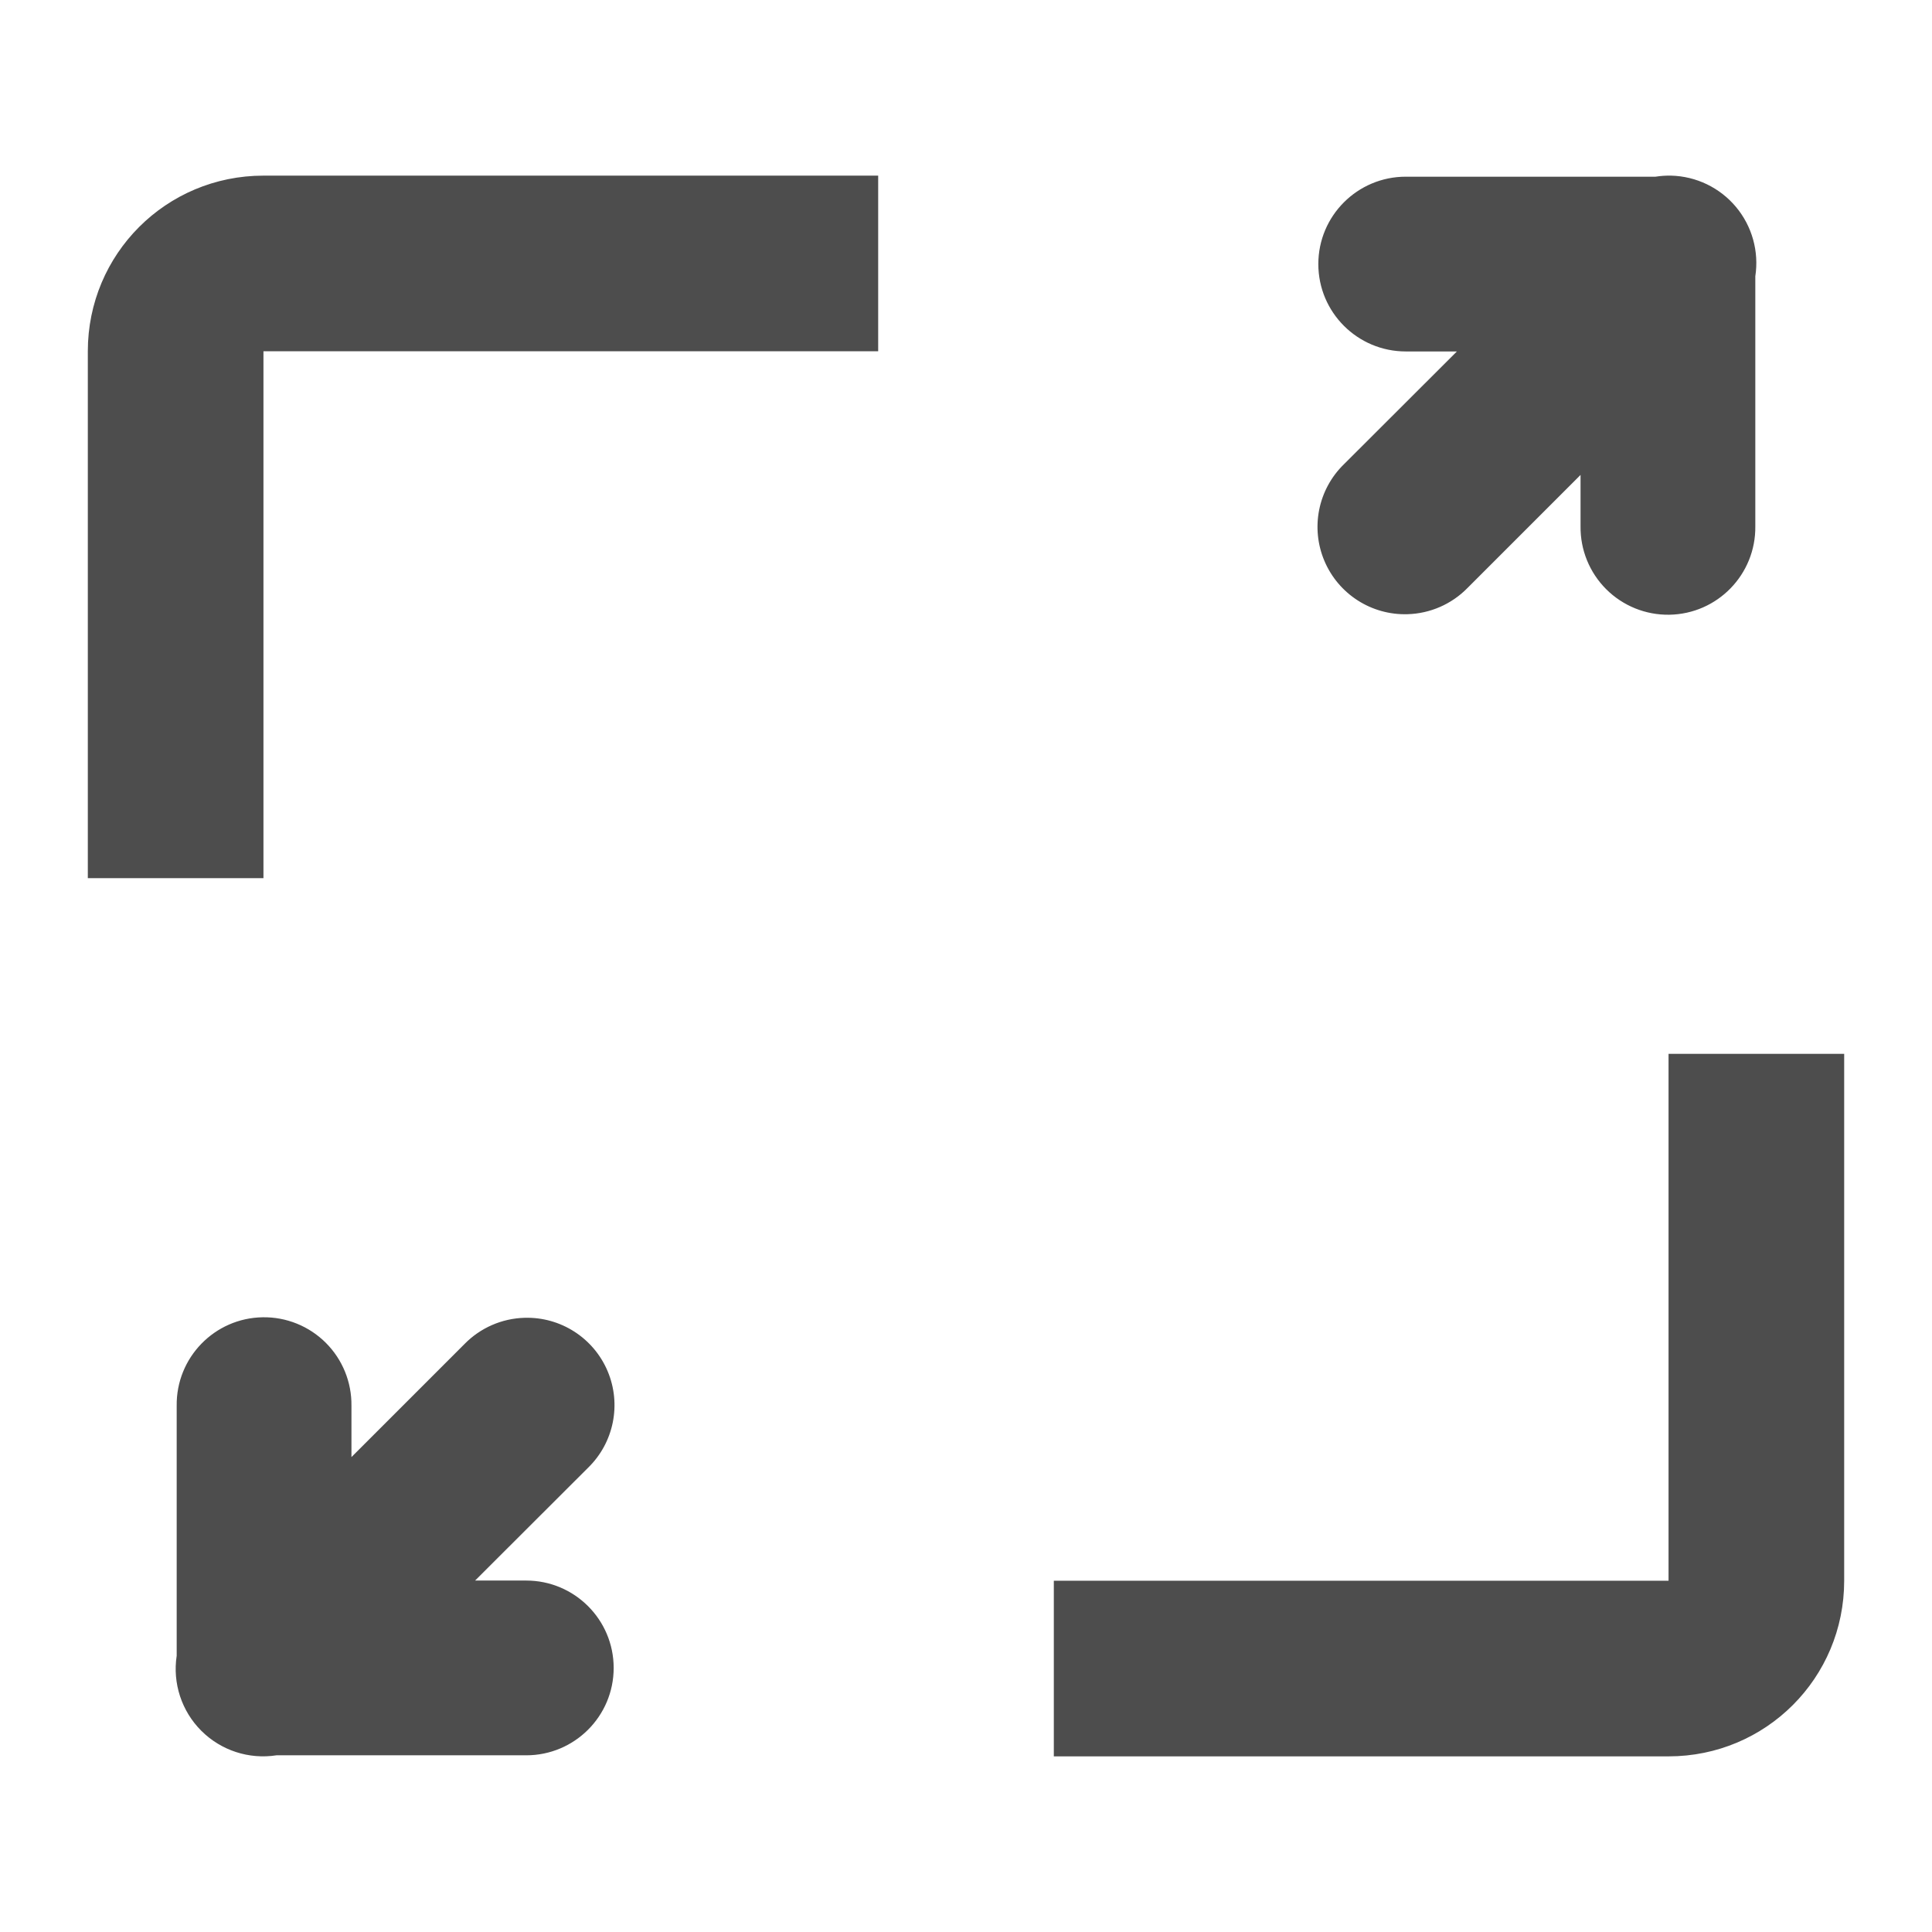
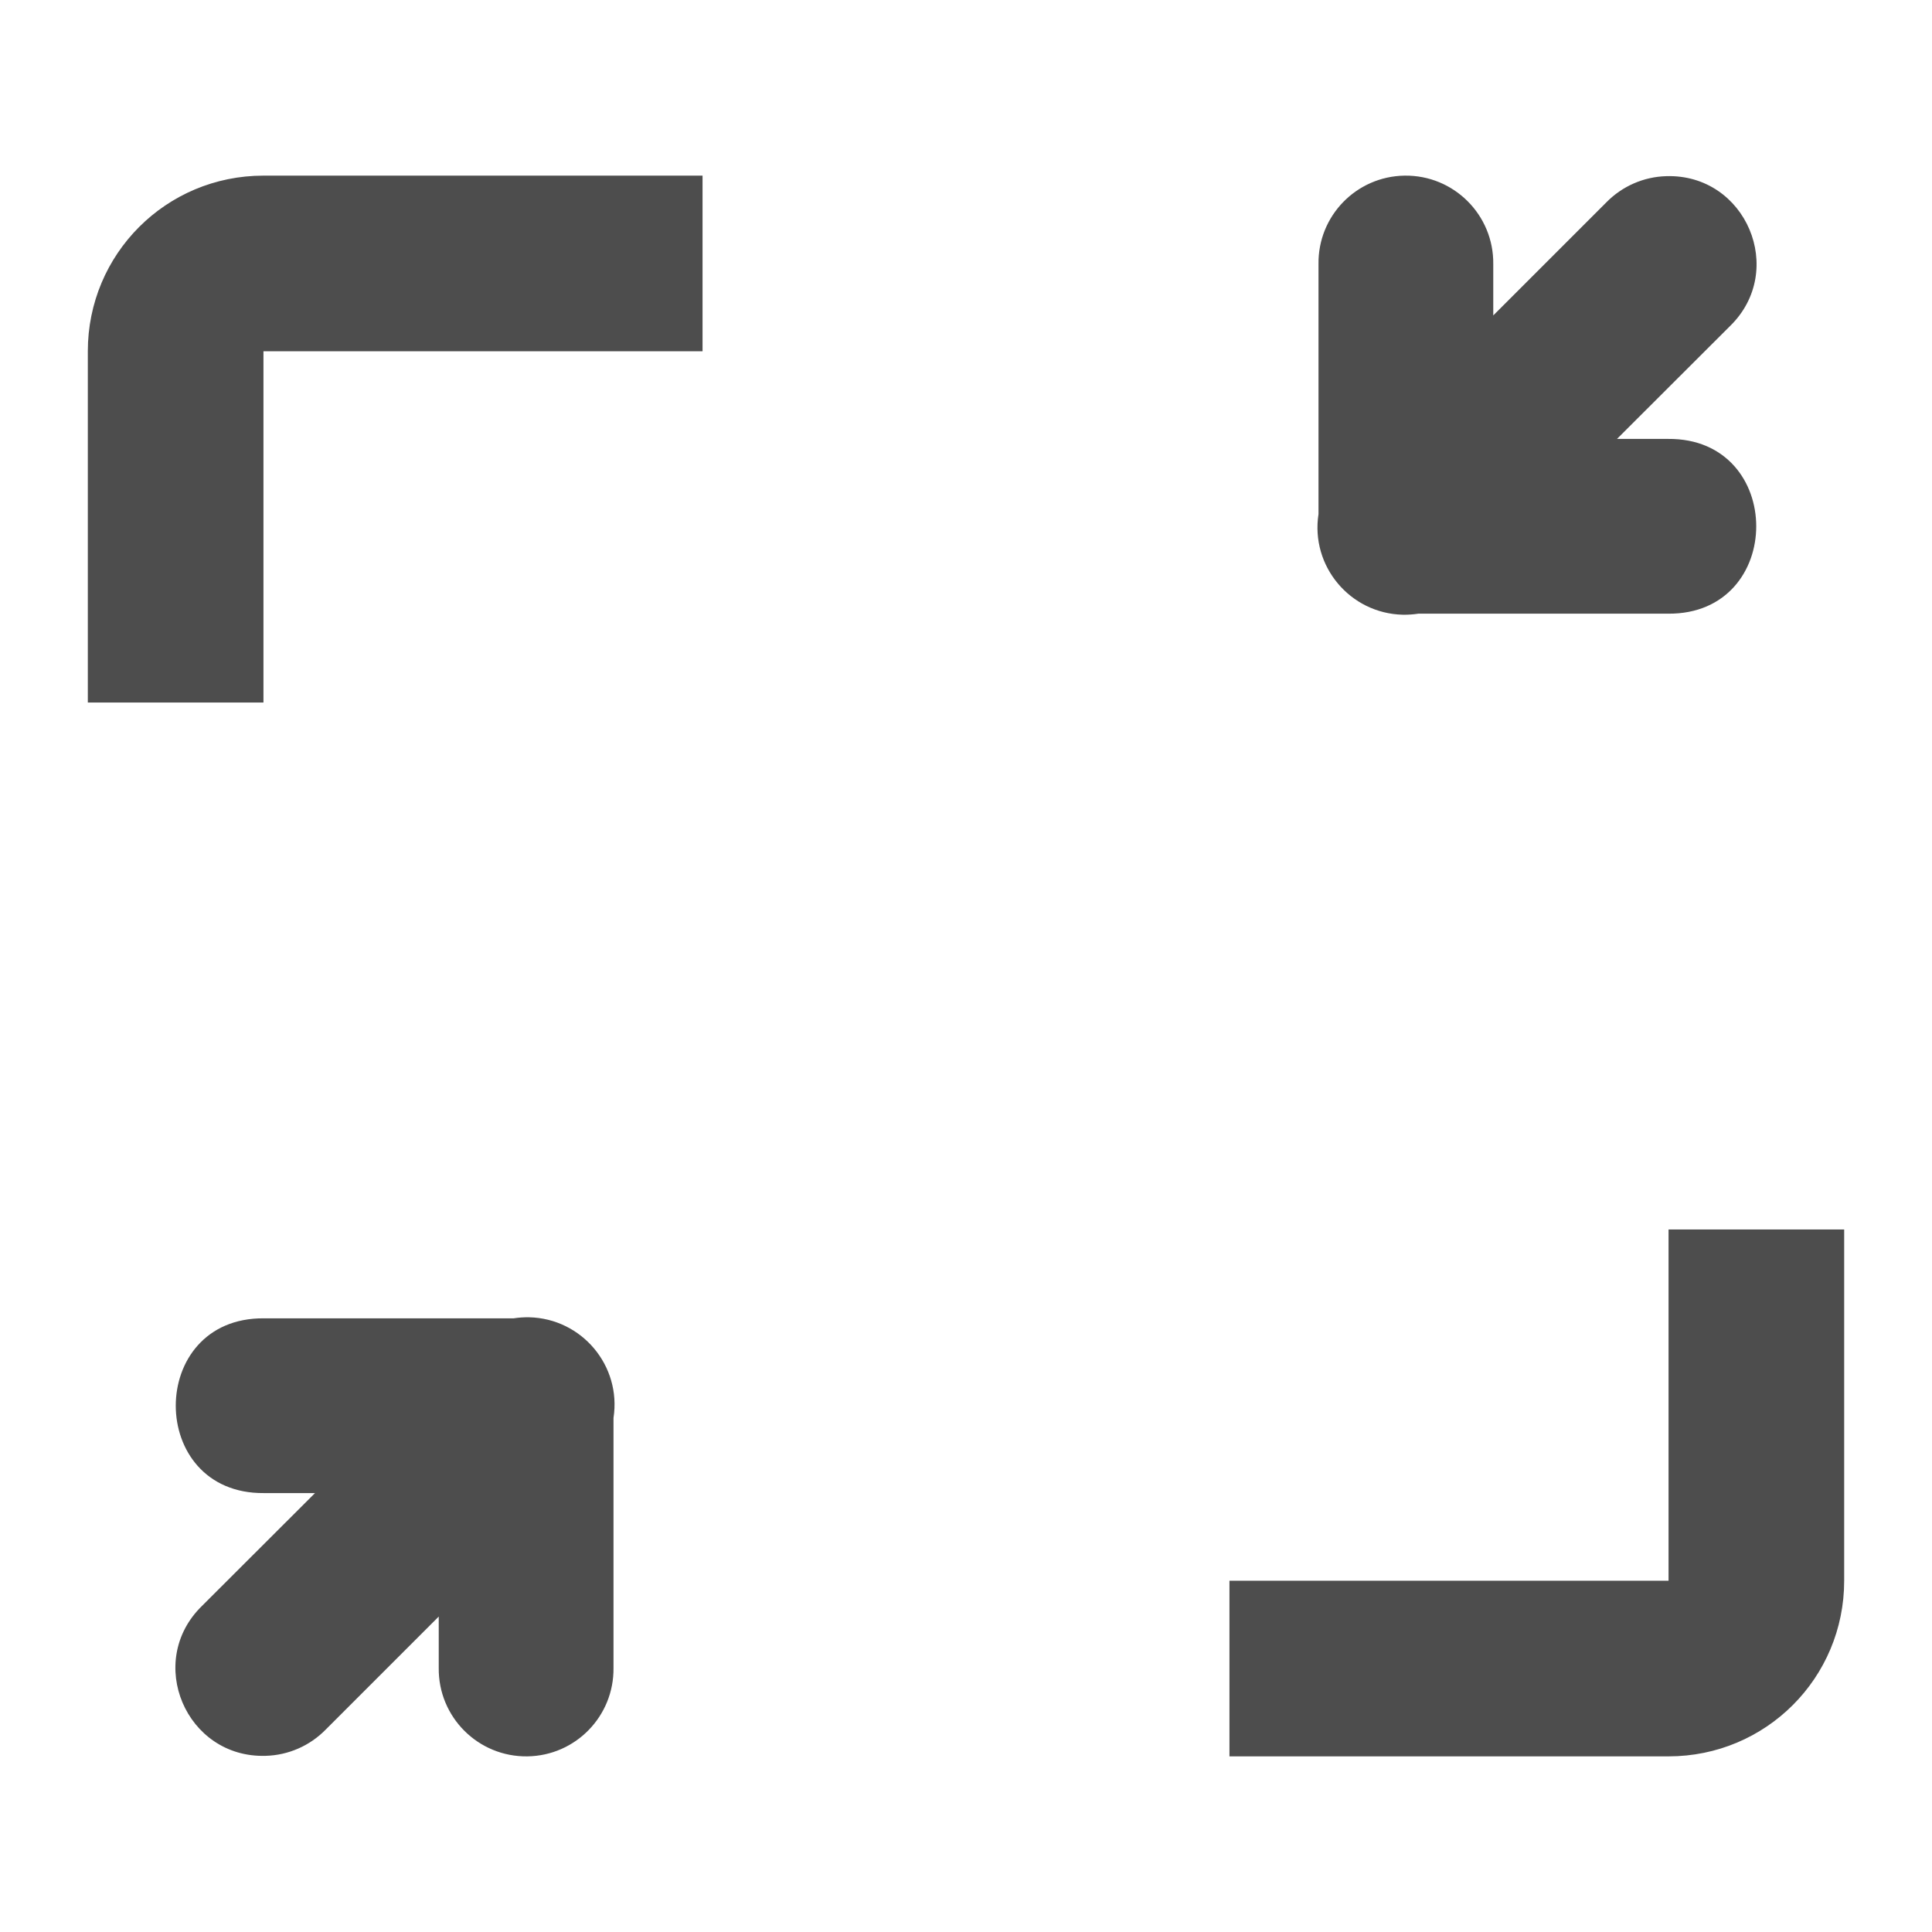
<svg xmlns="http://www.w3.org/2000/svg" width="22" height="22" viewBox="0 0 22 22" id="svg2" version="1.1">
  <defs id="defs3051">
    <style type="text/css" id="current-color-scheme">
    .ColorScheme-Text {
    color:#4d4d4d;
    }
    </style>
-     <style id="current-color-scheme-7" type="text/css">
+     <style id="current-color-scheme-75" type="text/css">
+     .ColorScheme-Text {
+     color:#4d4d4d;
+     }
+     </style>
+     <style type="text/css" id="current-color-scheme-7">
    .ColorScheme-Text {
    color:#4d4d4d;
    }
    </style>
  </defs>
  <g id="layer1" transform="translate(0,-1030.362)">
-     <path style="fill:currentColor;fill-opacity:1;stroke:none" class="ColorScheme-Text" d="M 3 2 C 1.892 2 1 2.892 1 4 L 1 10 L 3 10 L 3 6 L 3 4 L 10 4 L 10 2 L 3 2 z M 19.029 2 A 0.995 0.995 0 0 0 18.852 2.012 L 16.008 2.012 A 0.996 0.995 0 1 0 16.008 4.002 L 16.59 4.002 L 15.303 5.287 A 0.995 0.995 0 0 0 16.027 6.994 A 0.995 0.995 0 0 0 16.711 6.695 L 17.998 5.408 L 17.998 5.992 A 0.995 0.995 0 0 0 19.008 7 A 0.995 0.995 0 0 0 19.988 5.992 L 19.988 3.146 A 0.995 0.995 0 0 0 19.029 2 z M 19 12 L 19 18 L 12 18 L 12 20 L 19 20 C 20.108 20 21 19.108 21 18 L 21 12 L 19 12 z M 2.992 15 A 0.995 0.995 0 0 0 2.012 16.008 L 2.012 18.854 A 0.995 0.995 0 0 0 3.148 19.988 L 5.992 19.988 A 0.996 0.995 0 0 0 5.992 17.998 L 5.41 17.998 L 6.697 16.713 A 0.995 0.995 0 0 0 5.973 15.006 A 0.995 0.995 0 0 0 5.289 15.305 L 4.002 16.592 L 4.002 16.008 A 0.995 0.995 0 0 0 2.992 15 z " transform="translate(0,1030.362)" id="path856" />
+     <path style="color:#4d4d4d;fill:currentColor;fill-opacity:1;stroke:none" class="ColorScheme-Text" d="M 3,2 C 1.892,2 1,2.892 1,4 V 8 H 3 V 6 4 H 8 V 2 Z m 12.994,0 c -0.549,0.008 -0.988,0.459 -0.98,1.008 V 5.854 C 14.922,6.447 15.373,6.985 15.973,7 c 0.059,0.001 0.119,-0.003 0.178,-0.012 h 2.844 c 1.338,0.011 1.338,-2.001 0,-1.99 h -0.582 l 1.287,-1.285 C 20.349,3.08 19.882,1.979 18.975,2.006 c -0.258,0.007 -0.503,0.114 -0.684,0.299 l -1.287,1.287 V 3.008 C 17.011,2.448 16.555,1.992 15.994,2 Z M 19,14 v 4 h -5 v 2 h 5 c 1.108,0 2,-0.892 2,-2 V 14 Z M 6.025,15 c -0.059,-0.001 -0.118,0.003 -0.176,0.012 h -2.844 c -1.338,-0.011 -1.338,2.001 0,1.99 h 0.582 l -1.287,1.285 c -0.65,0.633 -0.182,1.734 0.725,1.707 0.258,-0.007 0.503,-0.114 0.684,-0.299 l 1.287,-1.287 v 0.584 C 4.989,19.552 5.445,20.008 6.006,20 6.555,19.992 6.993,19.541 6.986,18.992 V 16.146 C 7.078,15.553 6.626,15.014 6.025,15 Z" transform="translate(0,1030.362)" id="path846" />
  </g>
</svg>
